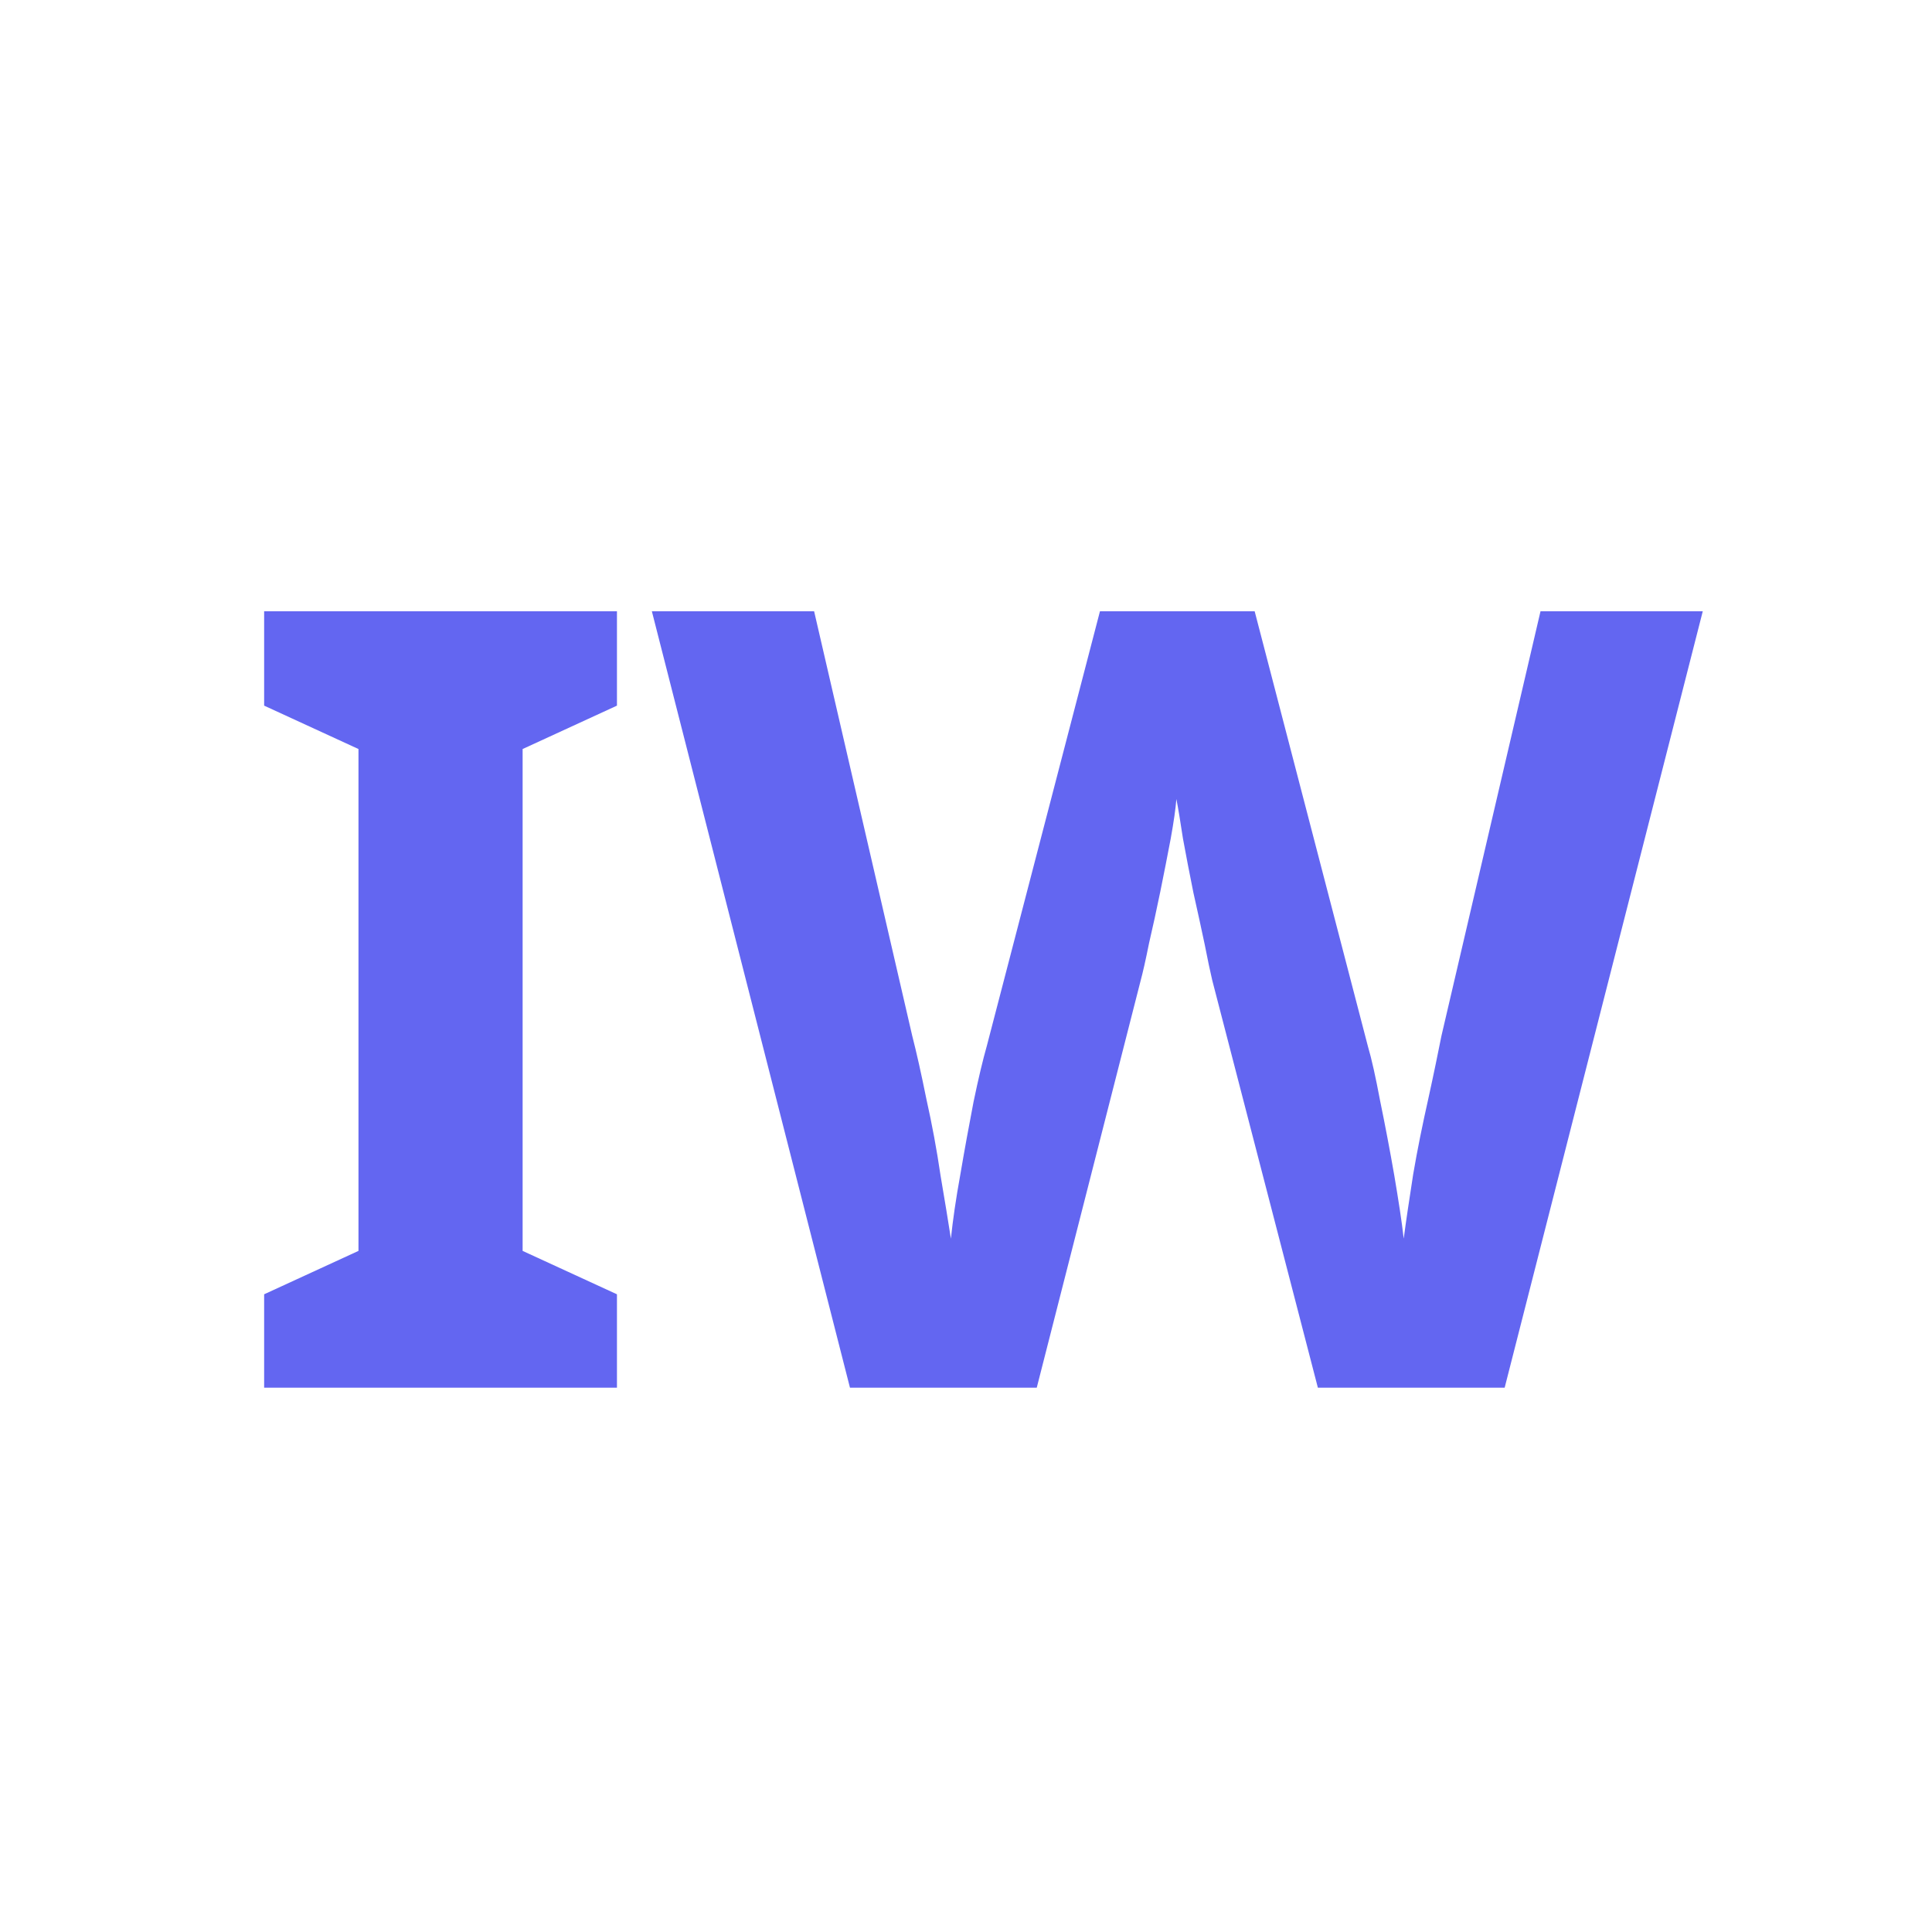
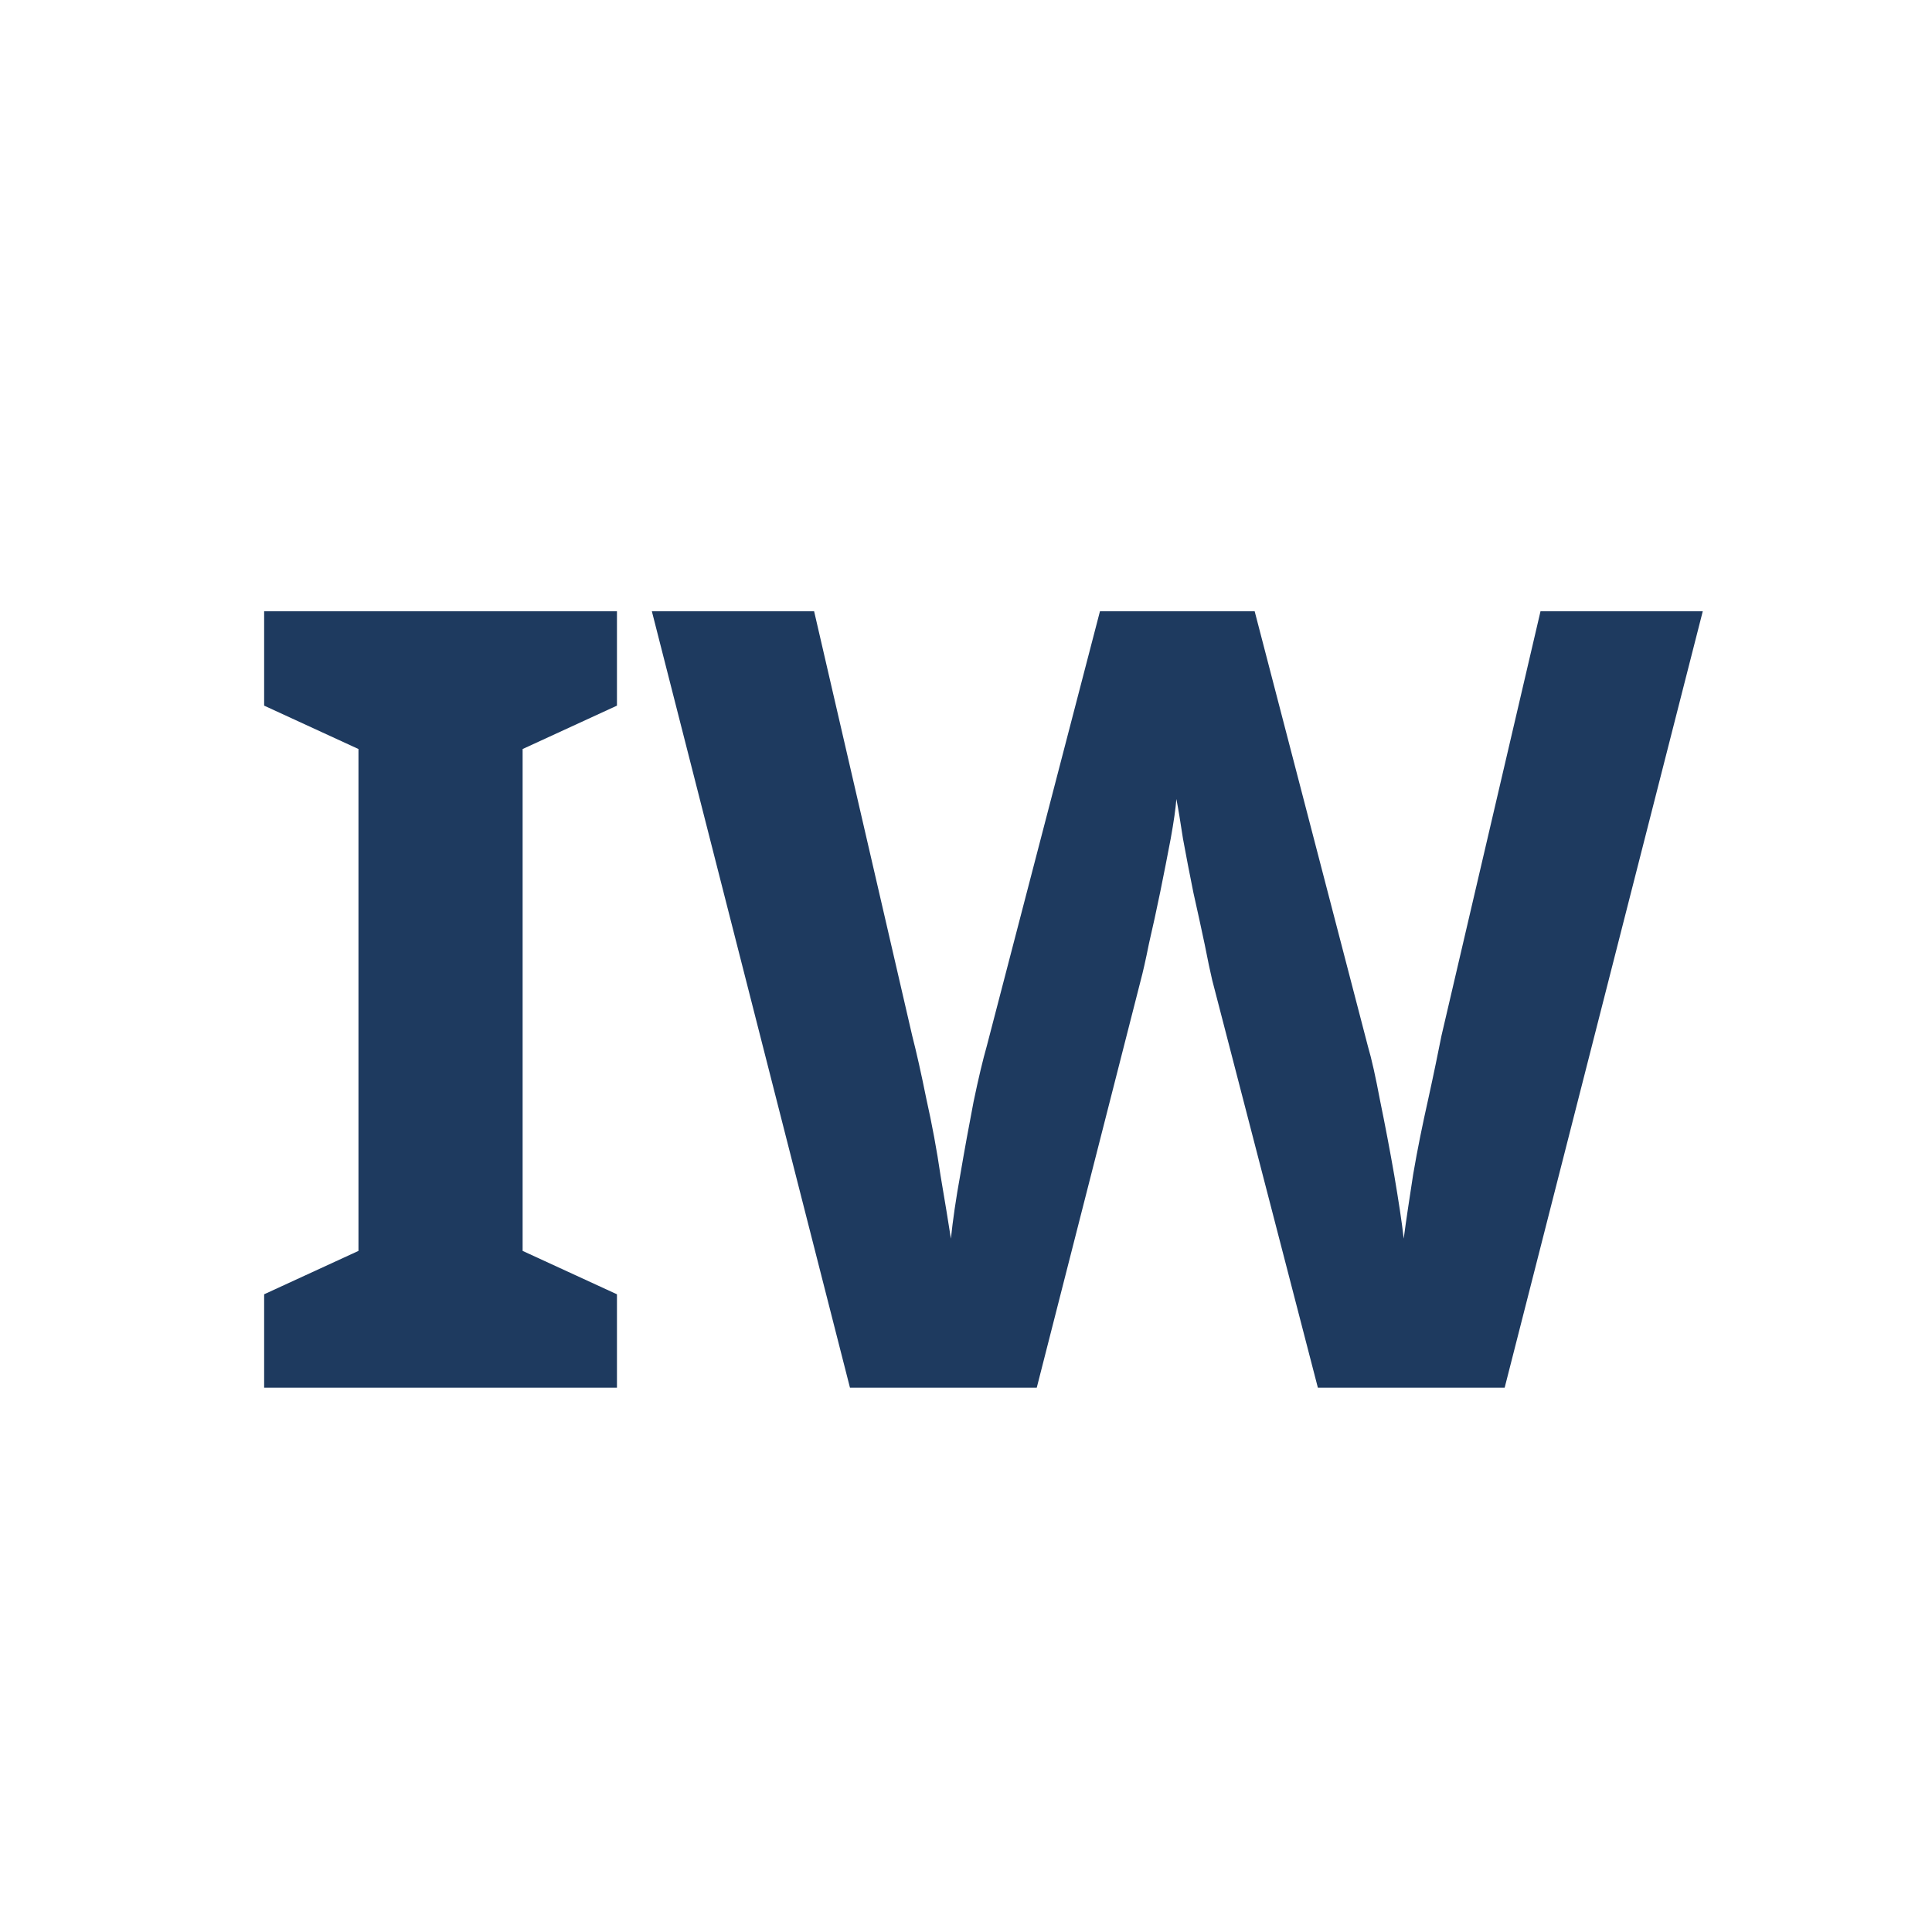
<svg xmlns="http://www.w3.org/2000/svg" viewBox="0 0 32 32">
-   <text x="50%" y="50%" dominant-baseline="central" text-anchor="middle" font-size="18" font-family="system-ui, sans-serif" font-weight="700" fill="#6366f1">IW</text>
+   <text x="50%" y="50%" dominant-baseline="central" text-anchor="middle" font-size="18" font-family="system-ui, sans-serif" font-weight="700" fill="#1e3a5f">IW</text>
</svg>
